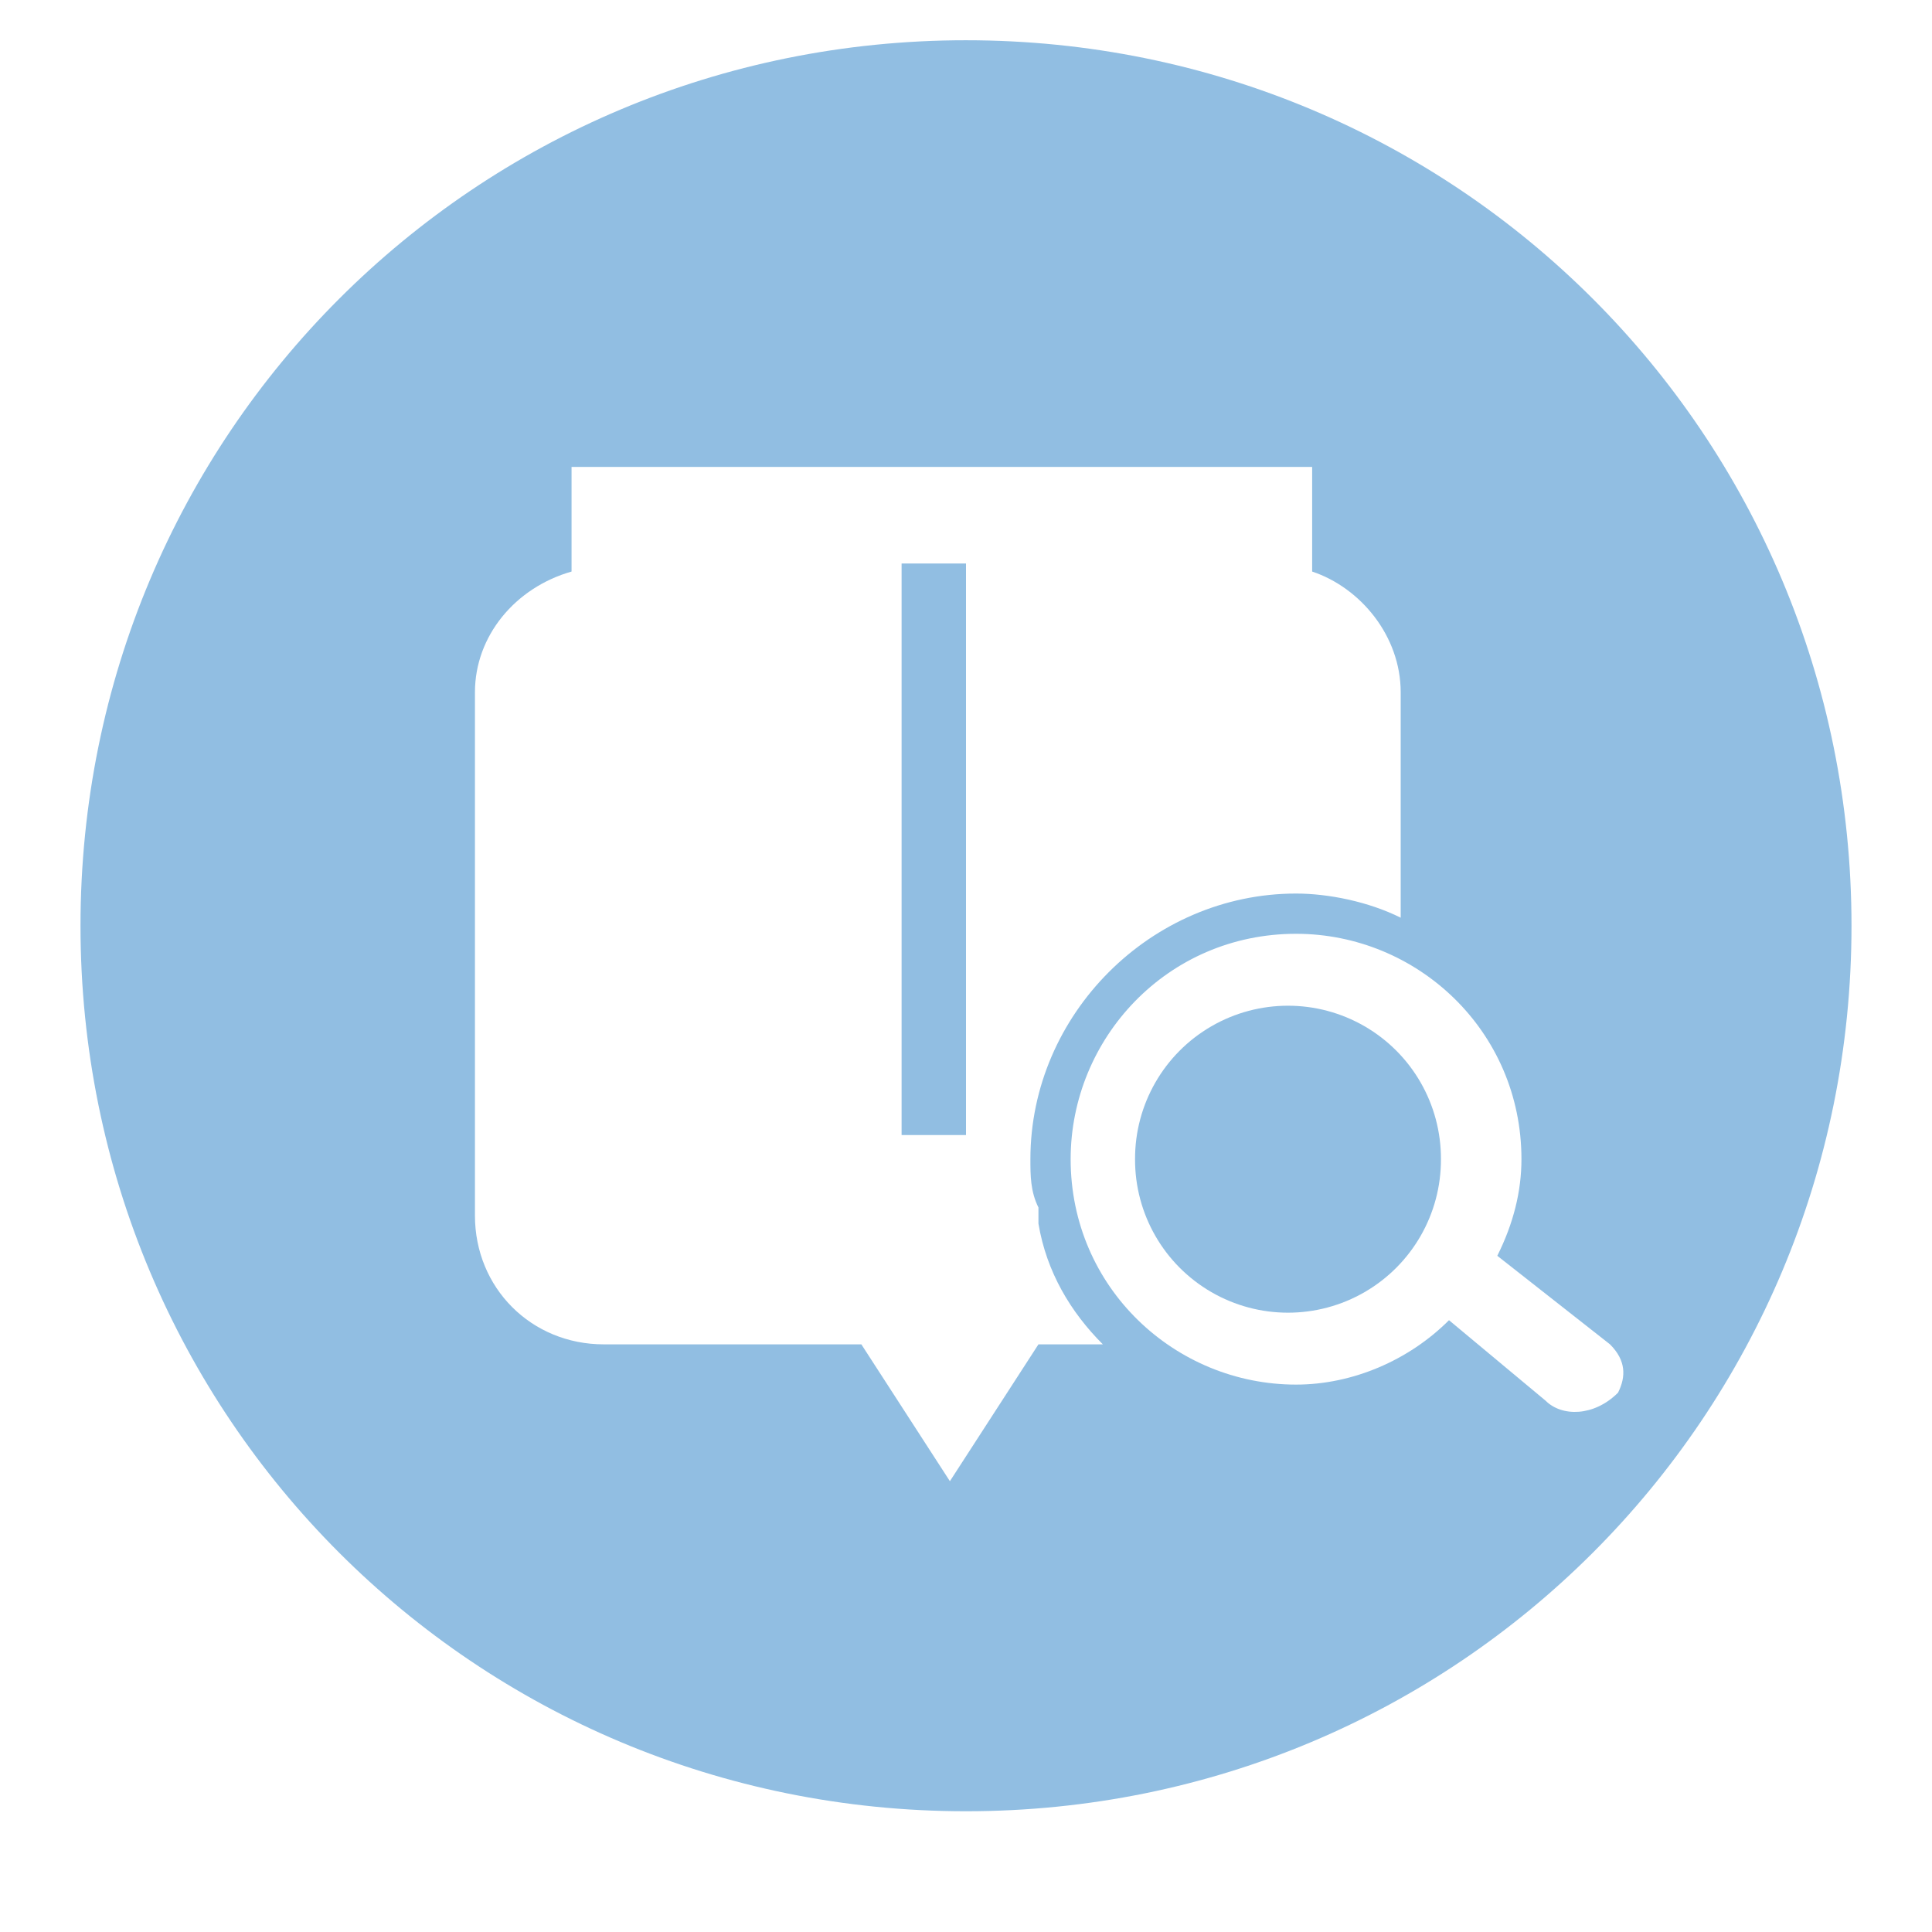
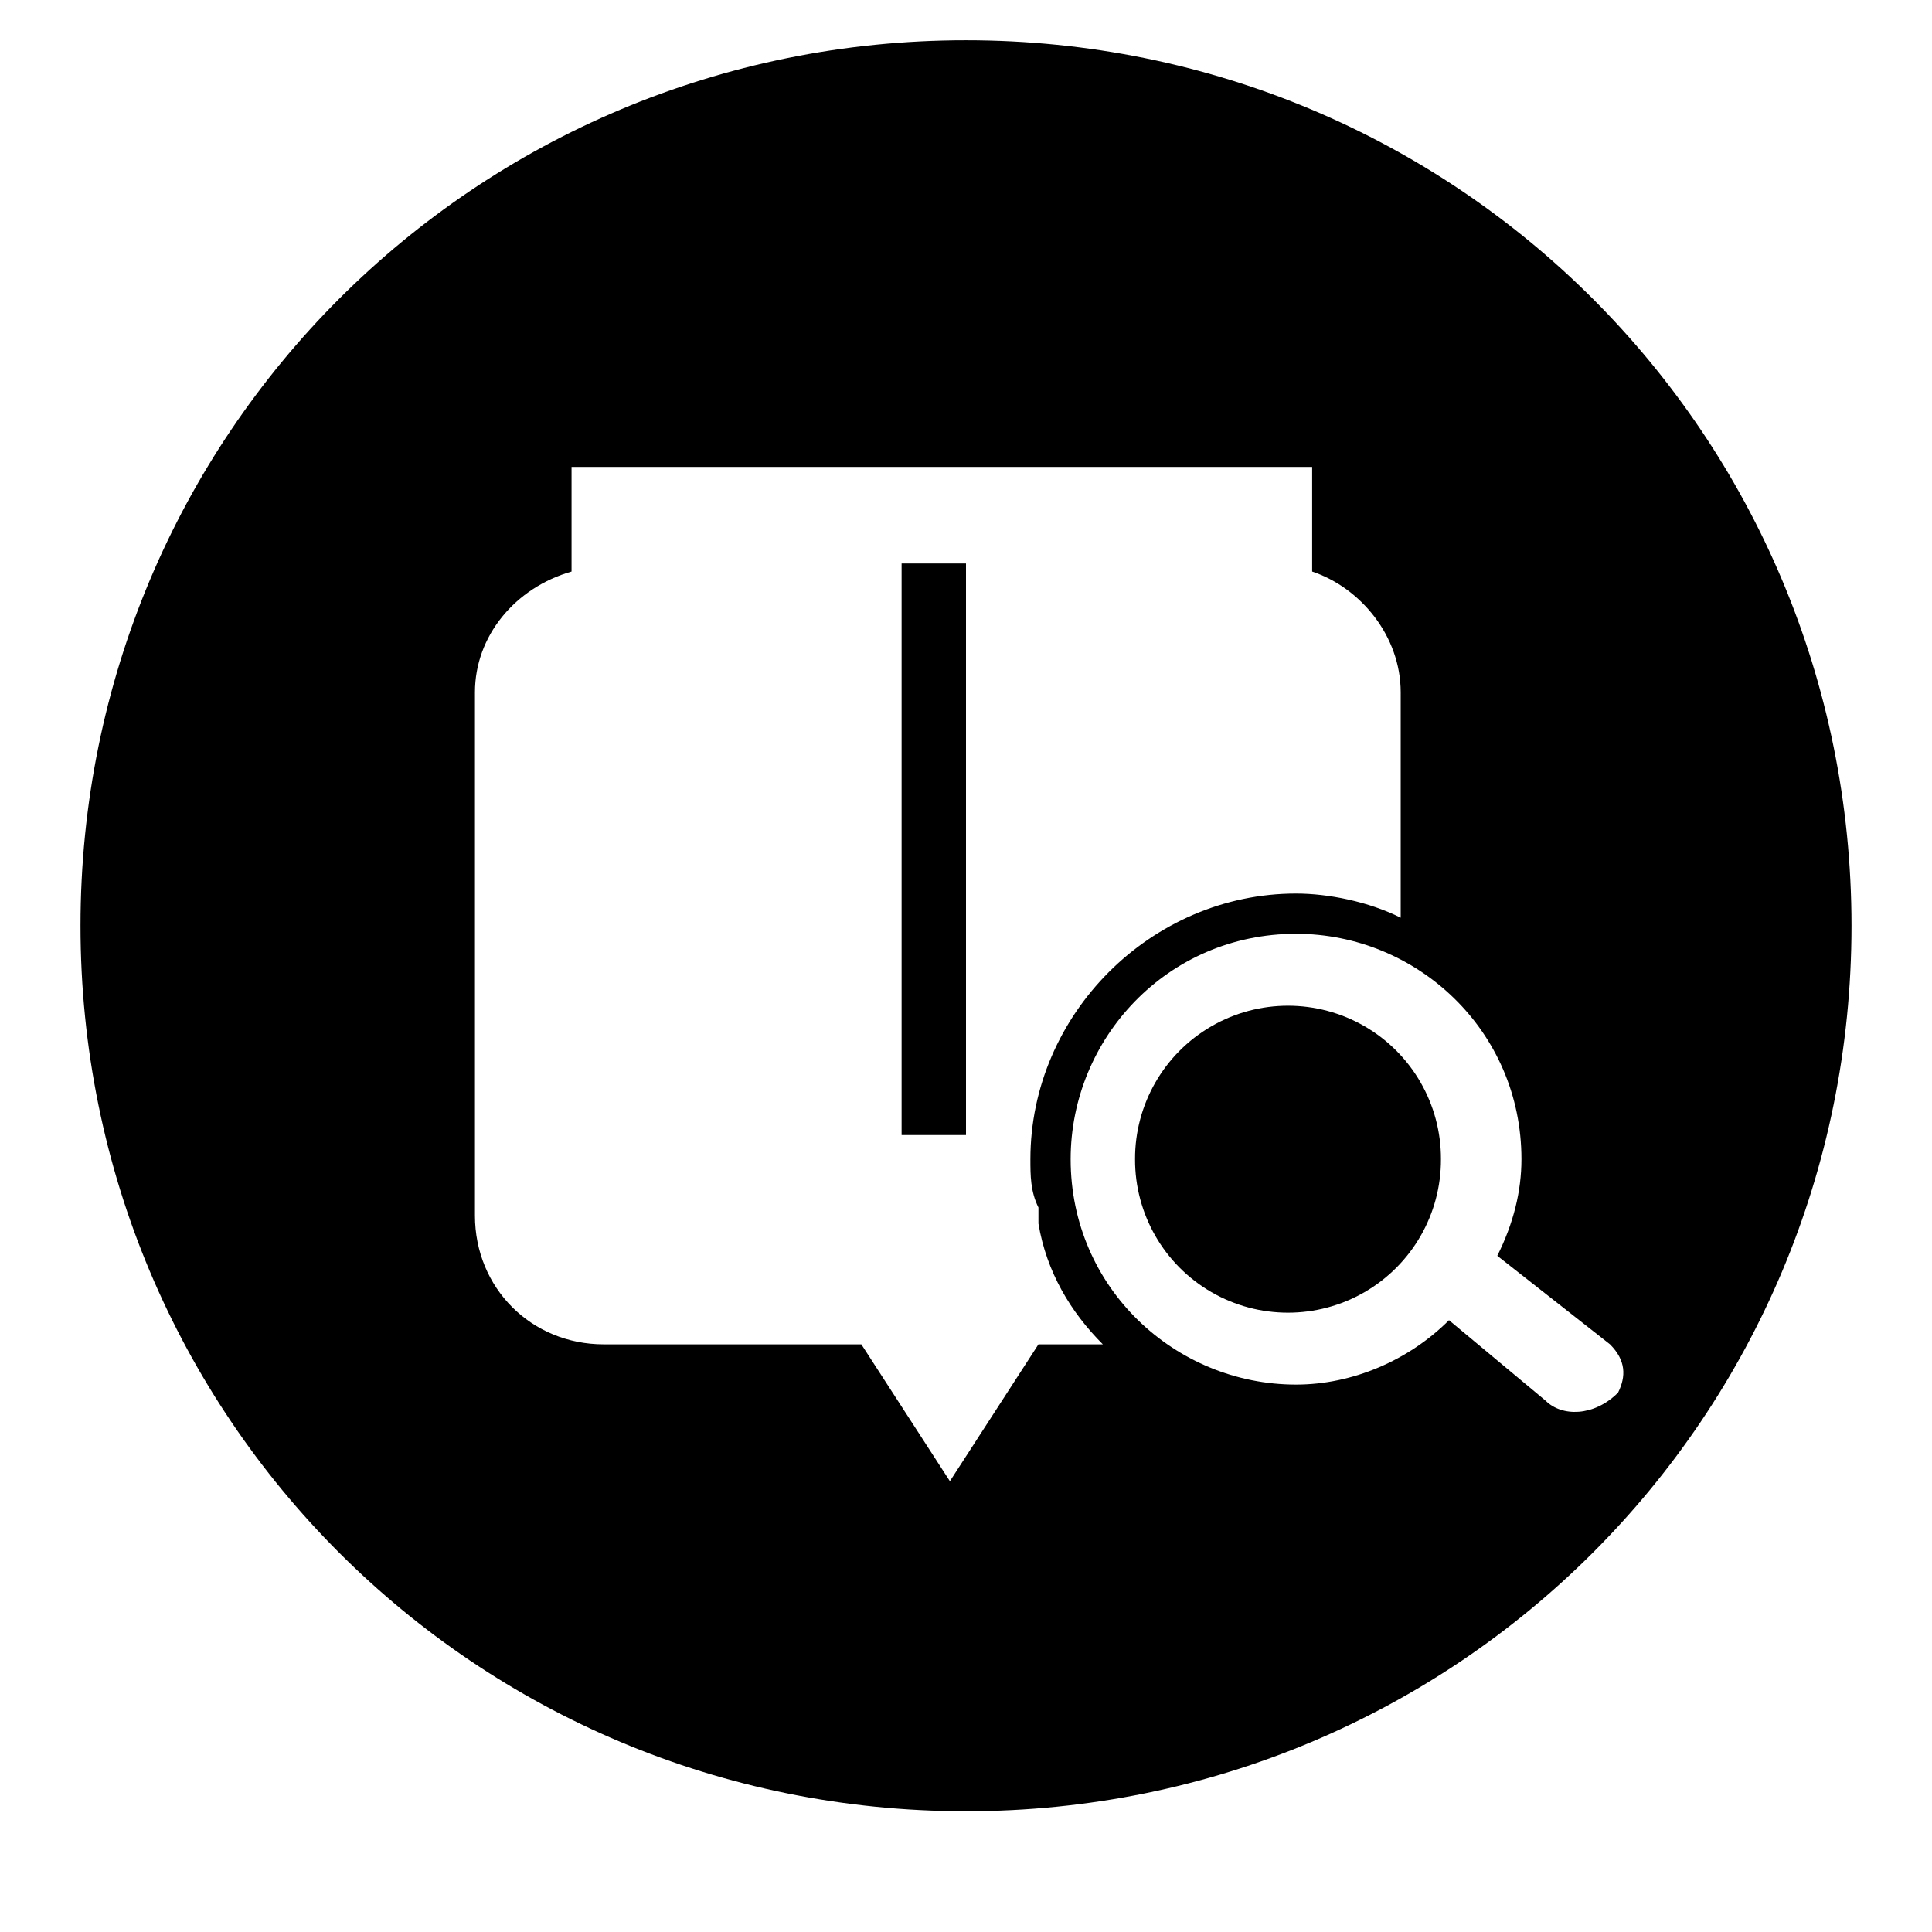
<svg xmlns="http://www.w3.org/2000/svg" t="1538053308693" className="icon" style="" viewBox="0 0 1024 1024" version="1.1" p-id="1046" width="200" height="200">
  <defs>
    <style type="text/css" />
  </defs>
-   <path d="M477.867 298.667h34.133v302.933h-34.133z" fill="#91BEE2" p-id="1047" />
-   <path d="M512 21.333C251.733 21.333 42.667 230.4 42.667 490.667s209.067 469.333 469.333 469.333 469.333-209.067 469.333-469.333-209.067-469.333-469.333-469.333z m38.4 691.2l-46.933 72.533-46.933-72.533H320c-38.4 0-68.267-29.867-68.267-68.267V366.933c0-29.867 21.333-55.467 51.2-64V247.467h392.533v55.467c25.6 8.533 46.933 34.133 46.933 64v119.467c-17.067-8.533-38.4-12.8-55.467-12.8-76.8 0-140.8 64-140.8 140.8 0 8.533 0 17.067 4.267 25.6v8.533c4.267 25.6 17.067 46.933 34.133 64h-34.133z m268.8 29.867l-51.2-42.667c-21.333 21.333-51.2 34.133-81.067 34.133-64 0-119.467-51.2-119.467-119.467 0-64 51.2-119.467 119.467-119.467 64 0 119.467 51.2 119.467 119.467 0 17.067-4.267 34.133-12.8 51.2l59.733 46.933c8.533 8.533 8.533 17.067 4.267 25.6-12.8 12.8-29.867 12.8-38.4 4.267z" fill="#91BEE2" p-id="1048" />
-   <path d="M682.667 614.4m-81.067 0a81.067 81.067 0 1 0 162.133 0 81.067 81.067 0 1 0-162.133 0Z" fill="#91BEE2" p-id="1049" />
+   <path d="M477.867 298.667h34.133v302.933h-34.133z" p-id="1047" />
+   <path d="M512 21.333C251.733 21.333 42.667 230.4 42.667 490.667s209.067 469.333 469.333 469.333 469.333-209.067 469.333-469.333-209.067-469.333-469.333-469.333z m38.4 691.2l-46.933 72.533-46.933-72.533H320c-38.4 0-68.267-29.867-68.267-68.267V366.933c0-29.867 21.333-55.467 51.2-64V247.467h392.533v55.467c25.6 8.533 46.933 34.133 46.933 64v119.467c-17.067-8.533-38.4-12.8-55.467-12.8-76.8 0-140.8 64-140.8 140.8 0 8.533 0 17.067 4.267 25.6v8.533c4.267 25.6 17.067 46.933 34.133 64h-34.133z m268.8 29.867l-51.2-42.667c-21.333 21.333-51.2 34.133-81.067 34.133-64 0-119.467-51.2-119.467-119.467 0-64 51.2-119.467 119.467-119.467 64 0 119.467 51.2 119.467 119.467 0 17.067-4.267 34.133-12.8 51.2l59.733 46.933c8.533 8.533 8.533 17.067 4.267 25.6-12.8 12.8-29.867 12.8-38.4 4.267z" p-id="1048" />
+   <path d="M682.667 614.4m-81.067 0a81.067 81.067 0 1 0 162.133 0 81.067 81.067 0 1 0-162.133 0Z" p-id="1049" />
</svg>
